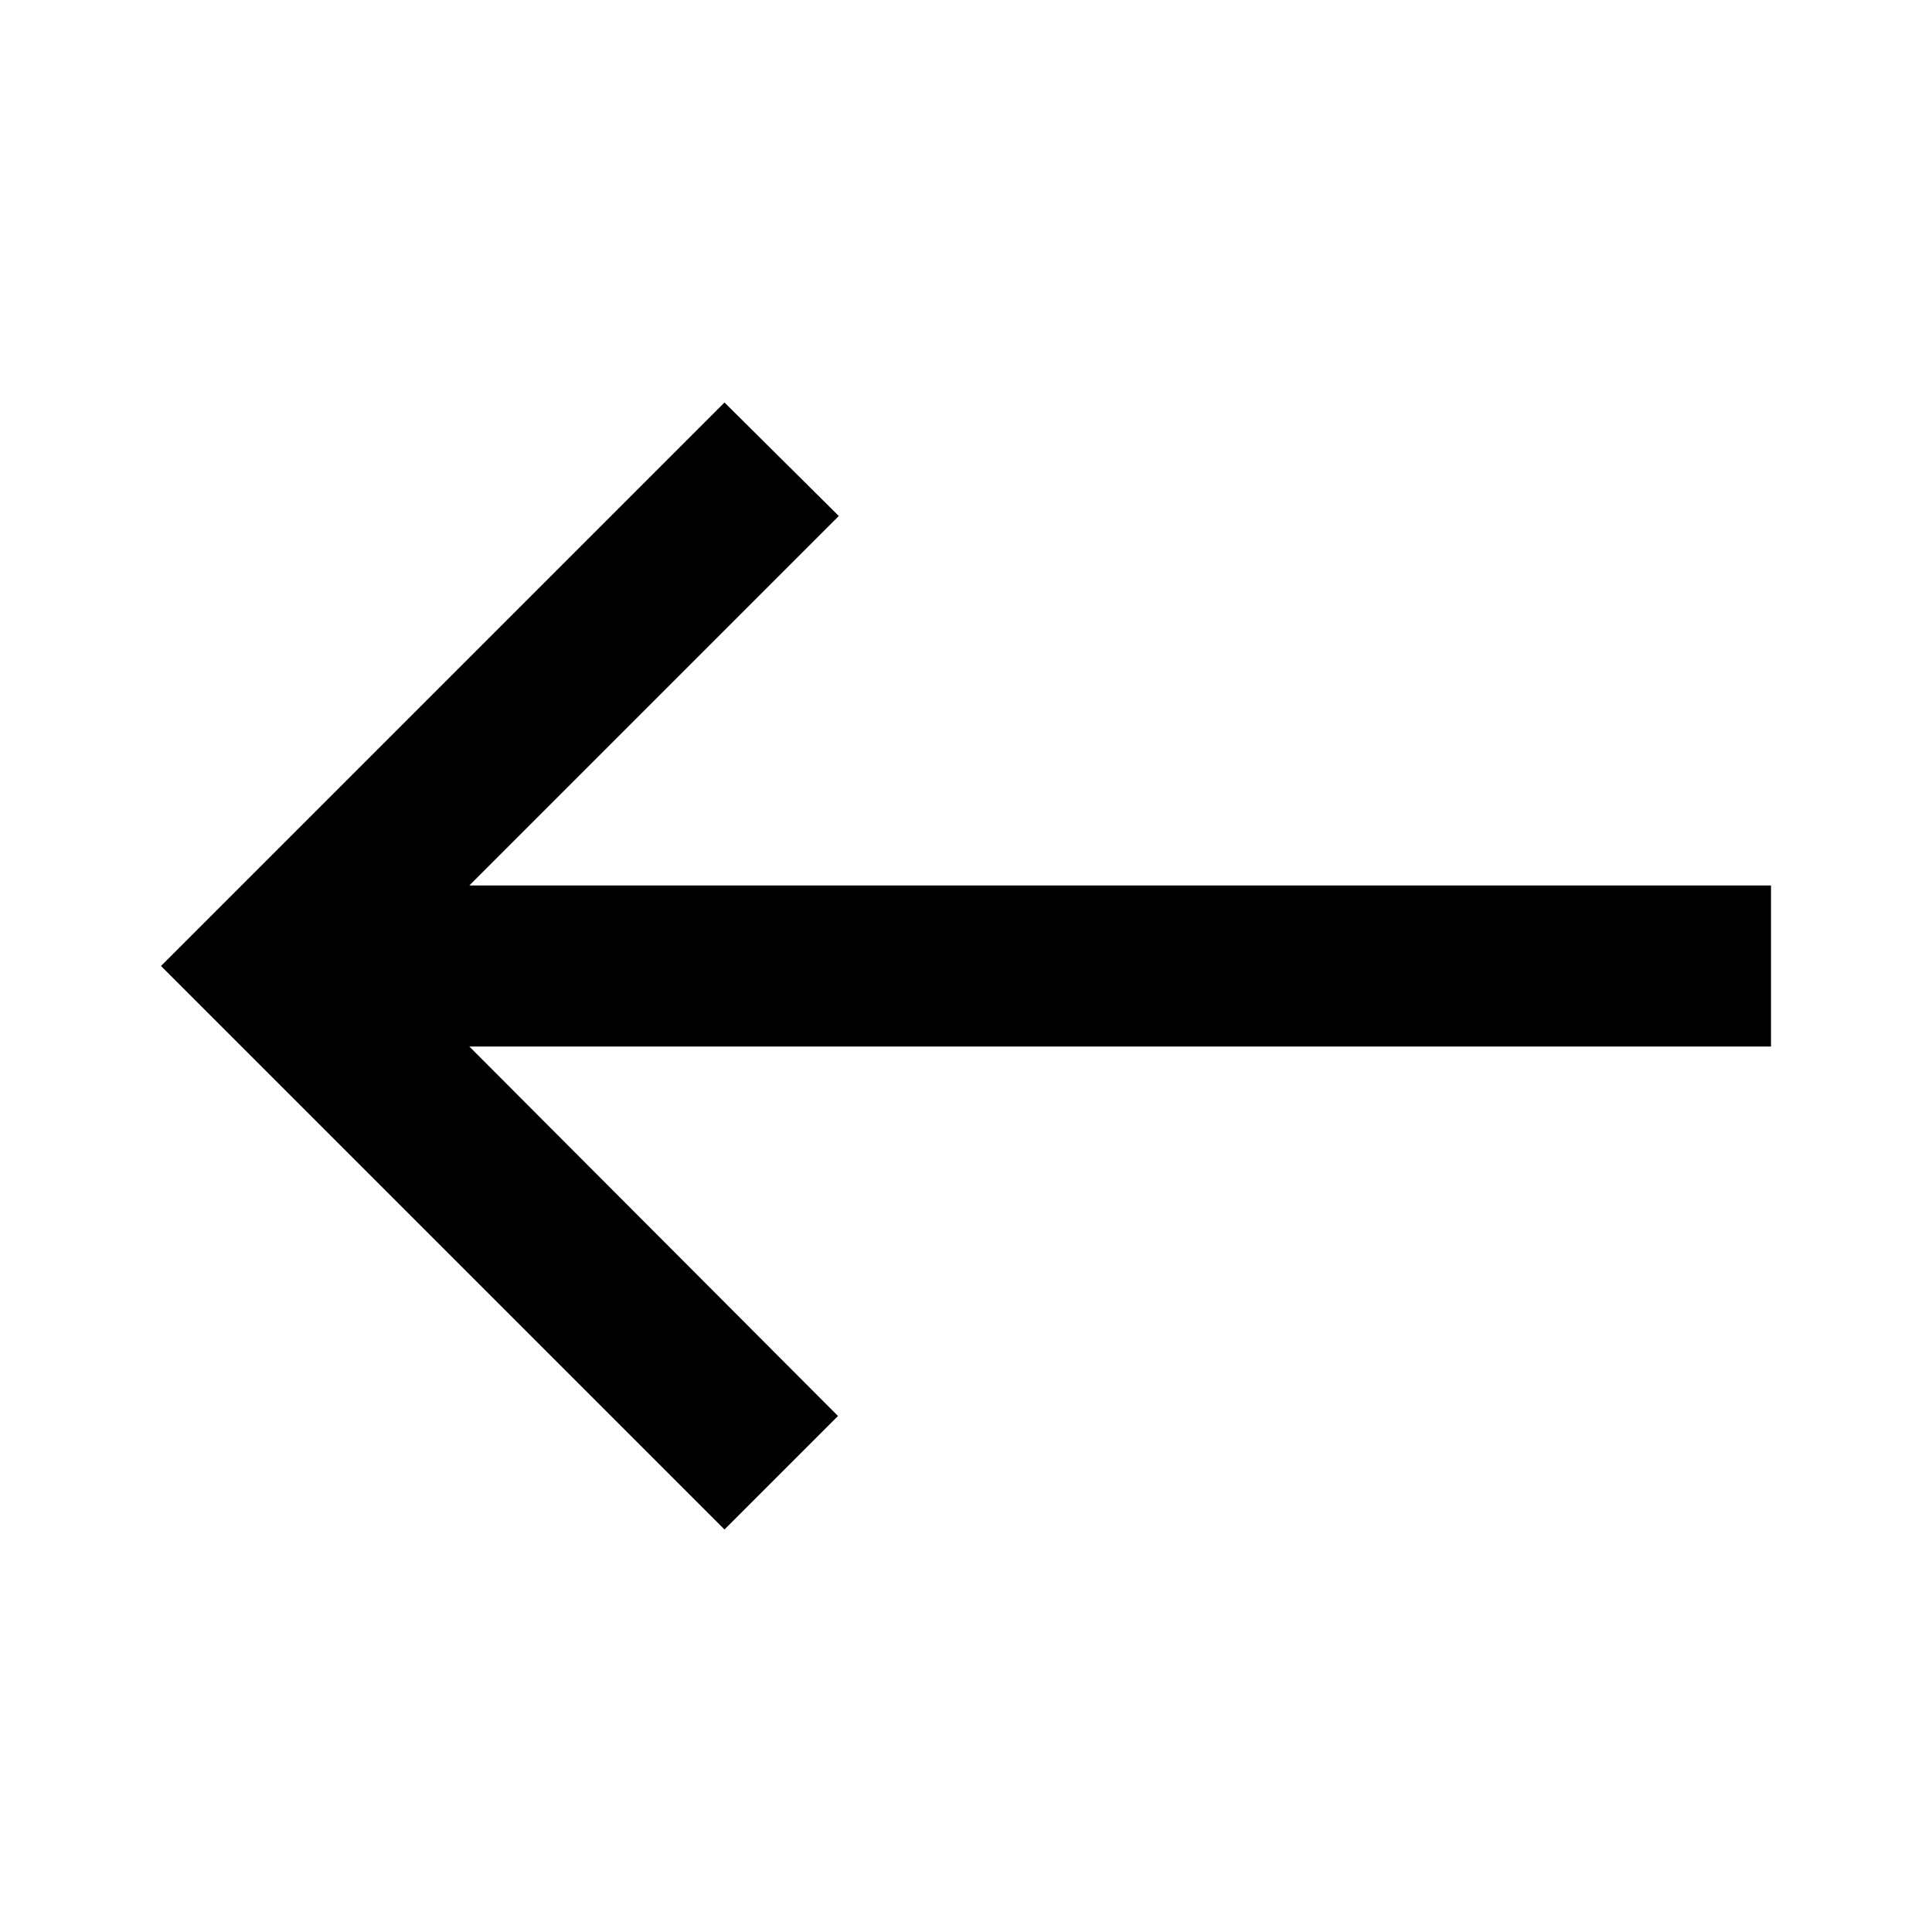
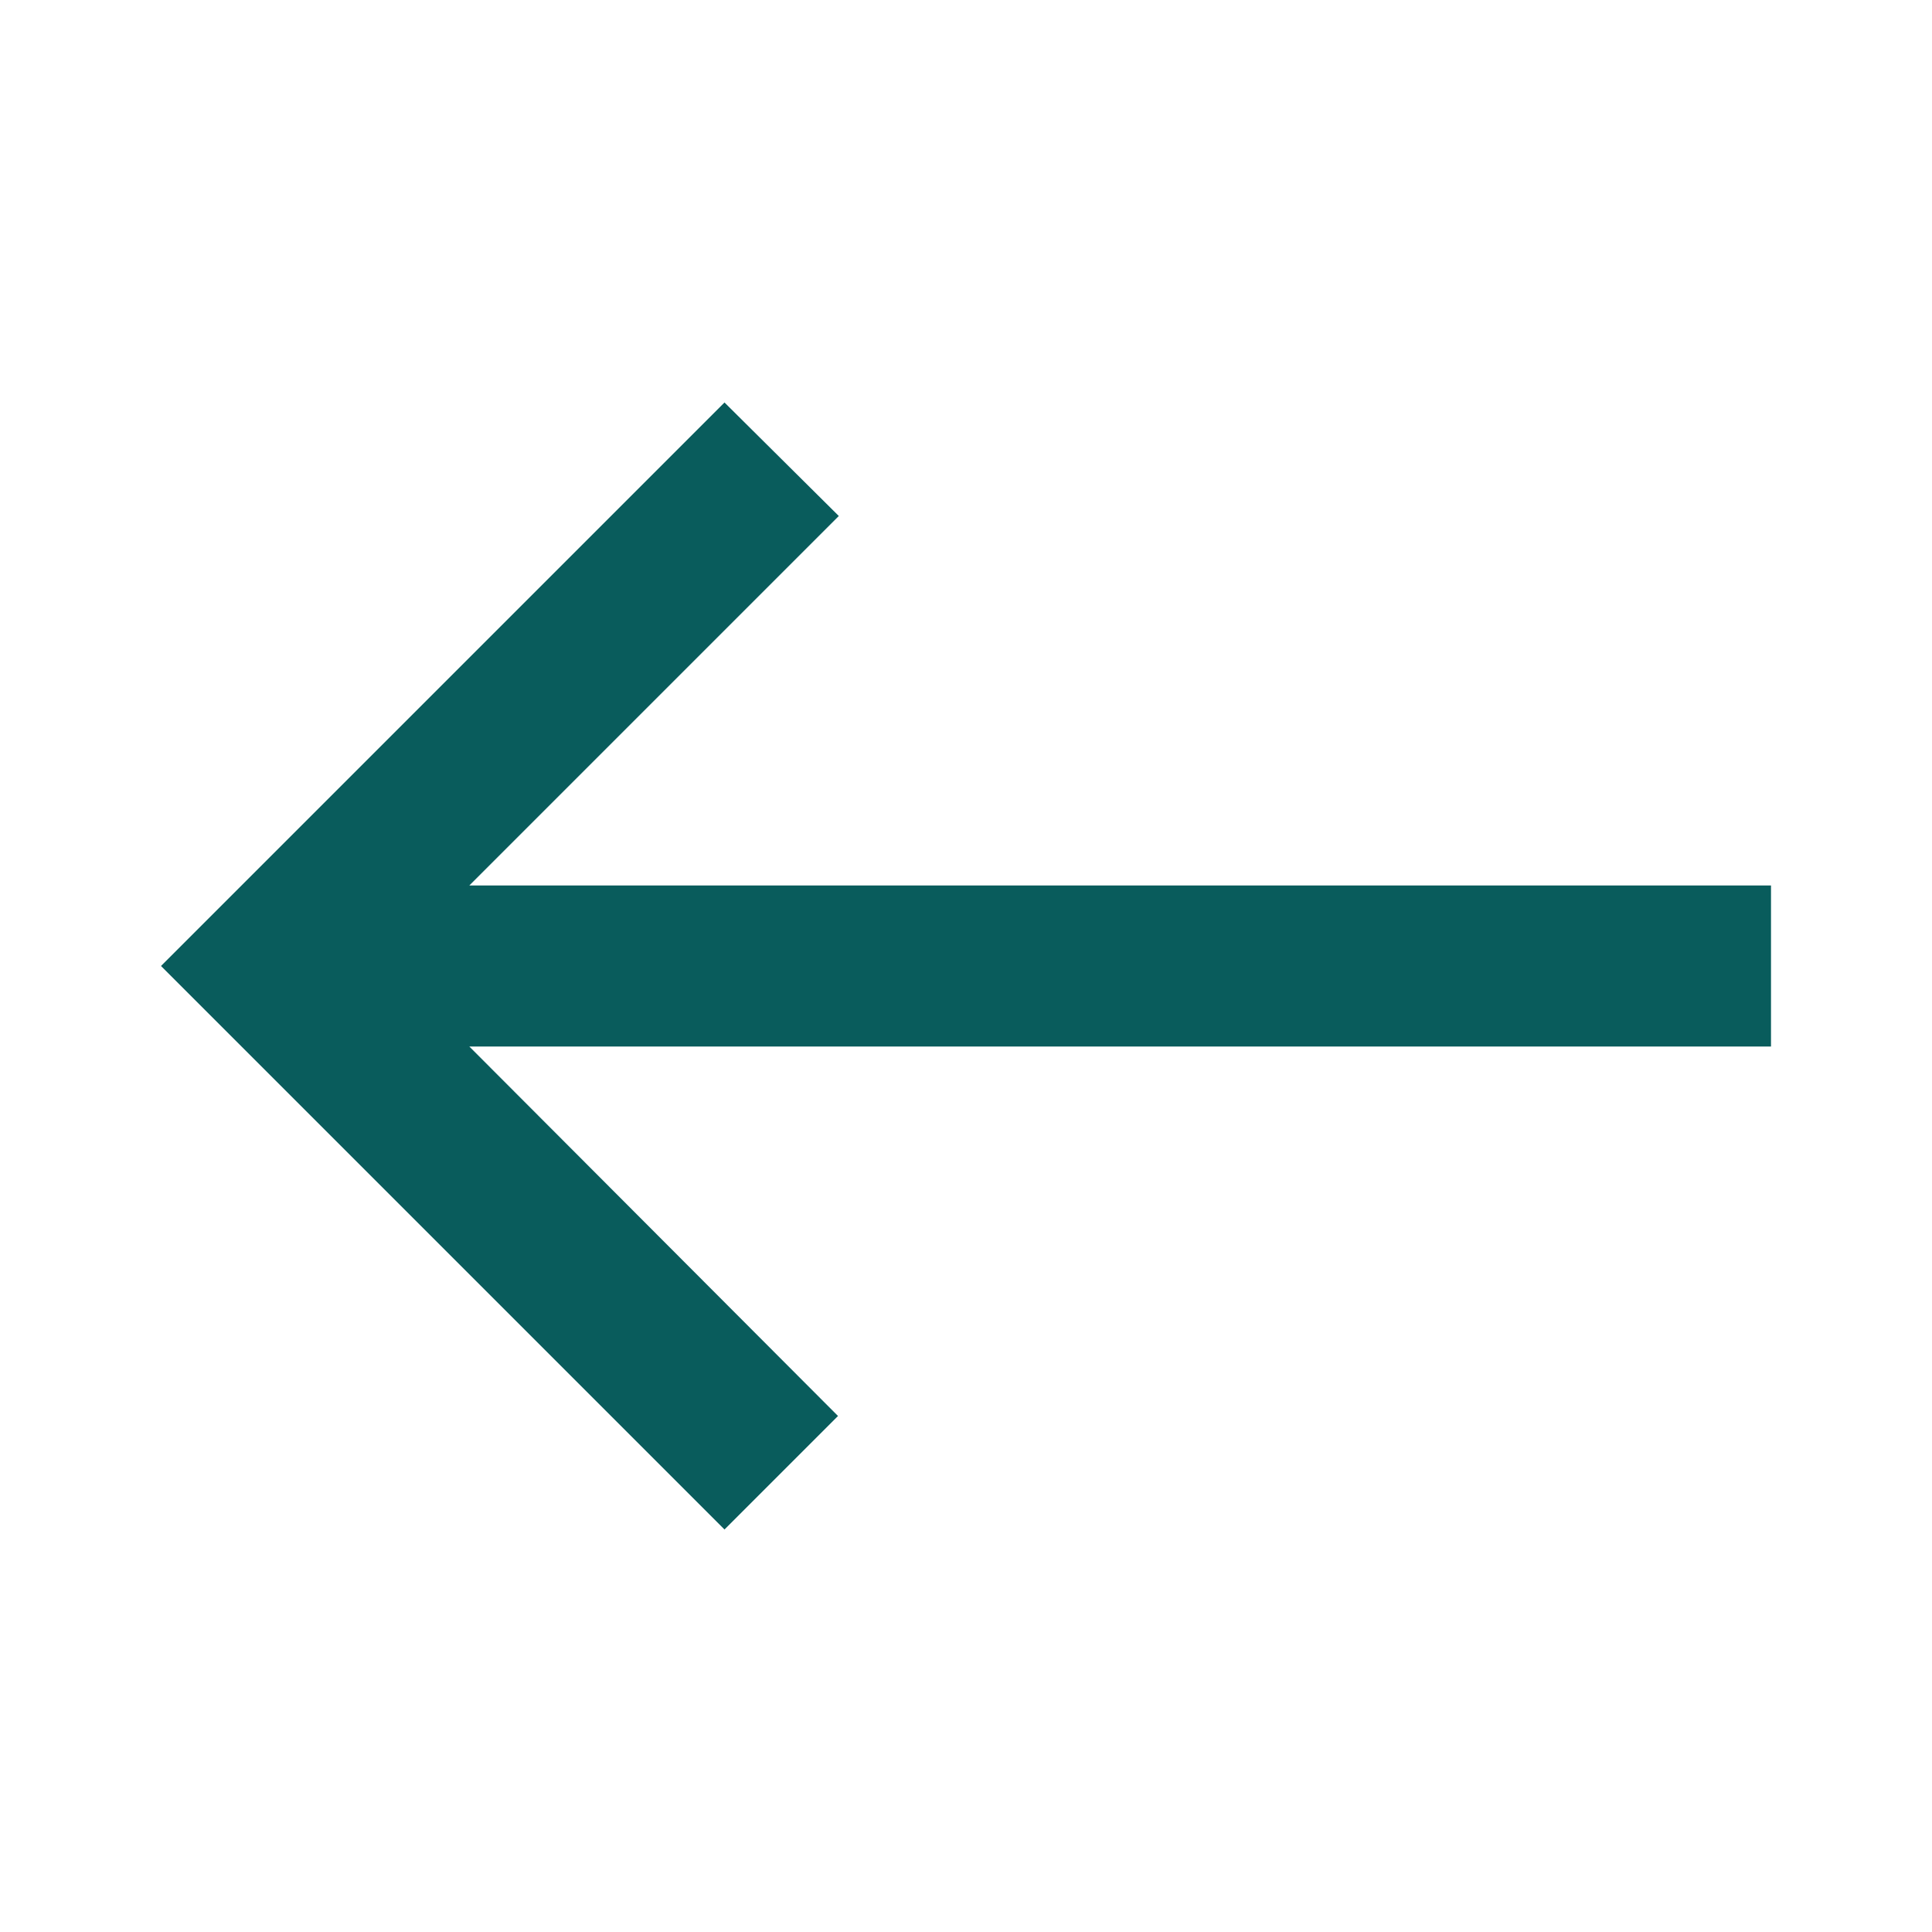
- <svg xmlns="http://www.w3.org/2000/svg" enable-background="new 0 0 24 24" height="24px" viewBox="0 0 24 24" width="24px" fill="#000000">
+ <svg xmlns="http://www.w3.org/2000/svg" enable-background="new 0 0 24 24" height="24px" viewBox="0 0 24 24" width="24px" fill="#095c5c">
  <rect fill="none" height="24" width="24" />
  <path d="M9,19l1.41-1.41L5.83,13H22V11H5.83l4.59-4.59L9,5l-7,7L9,19z" />
</svg>
